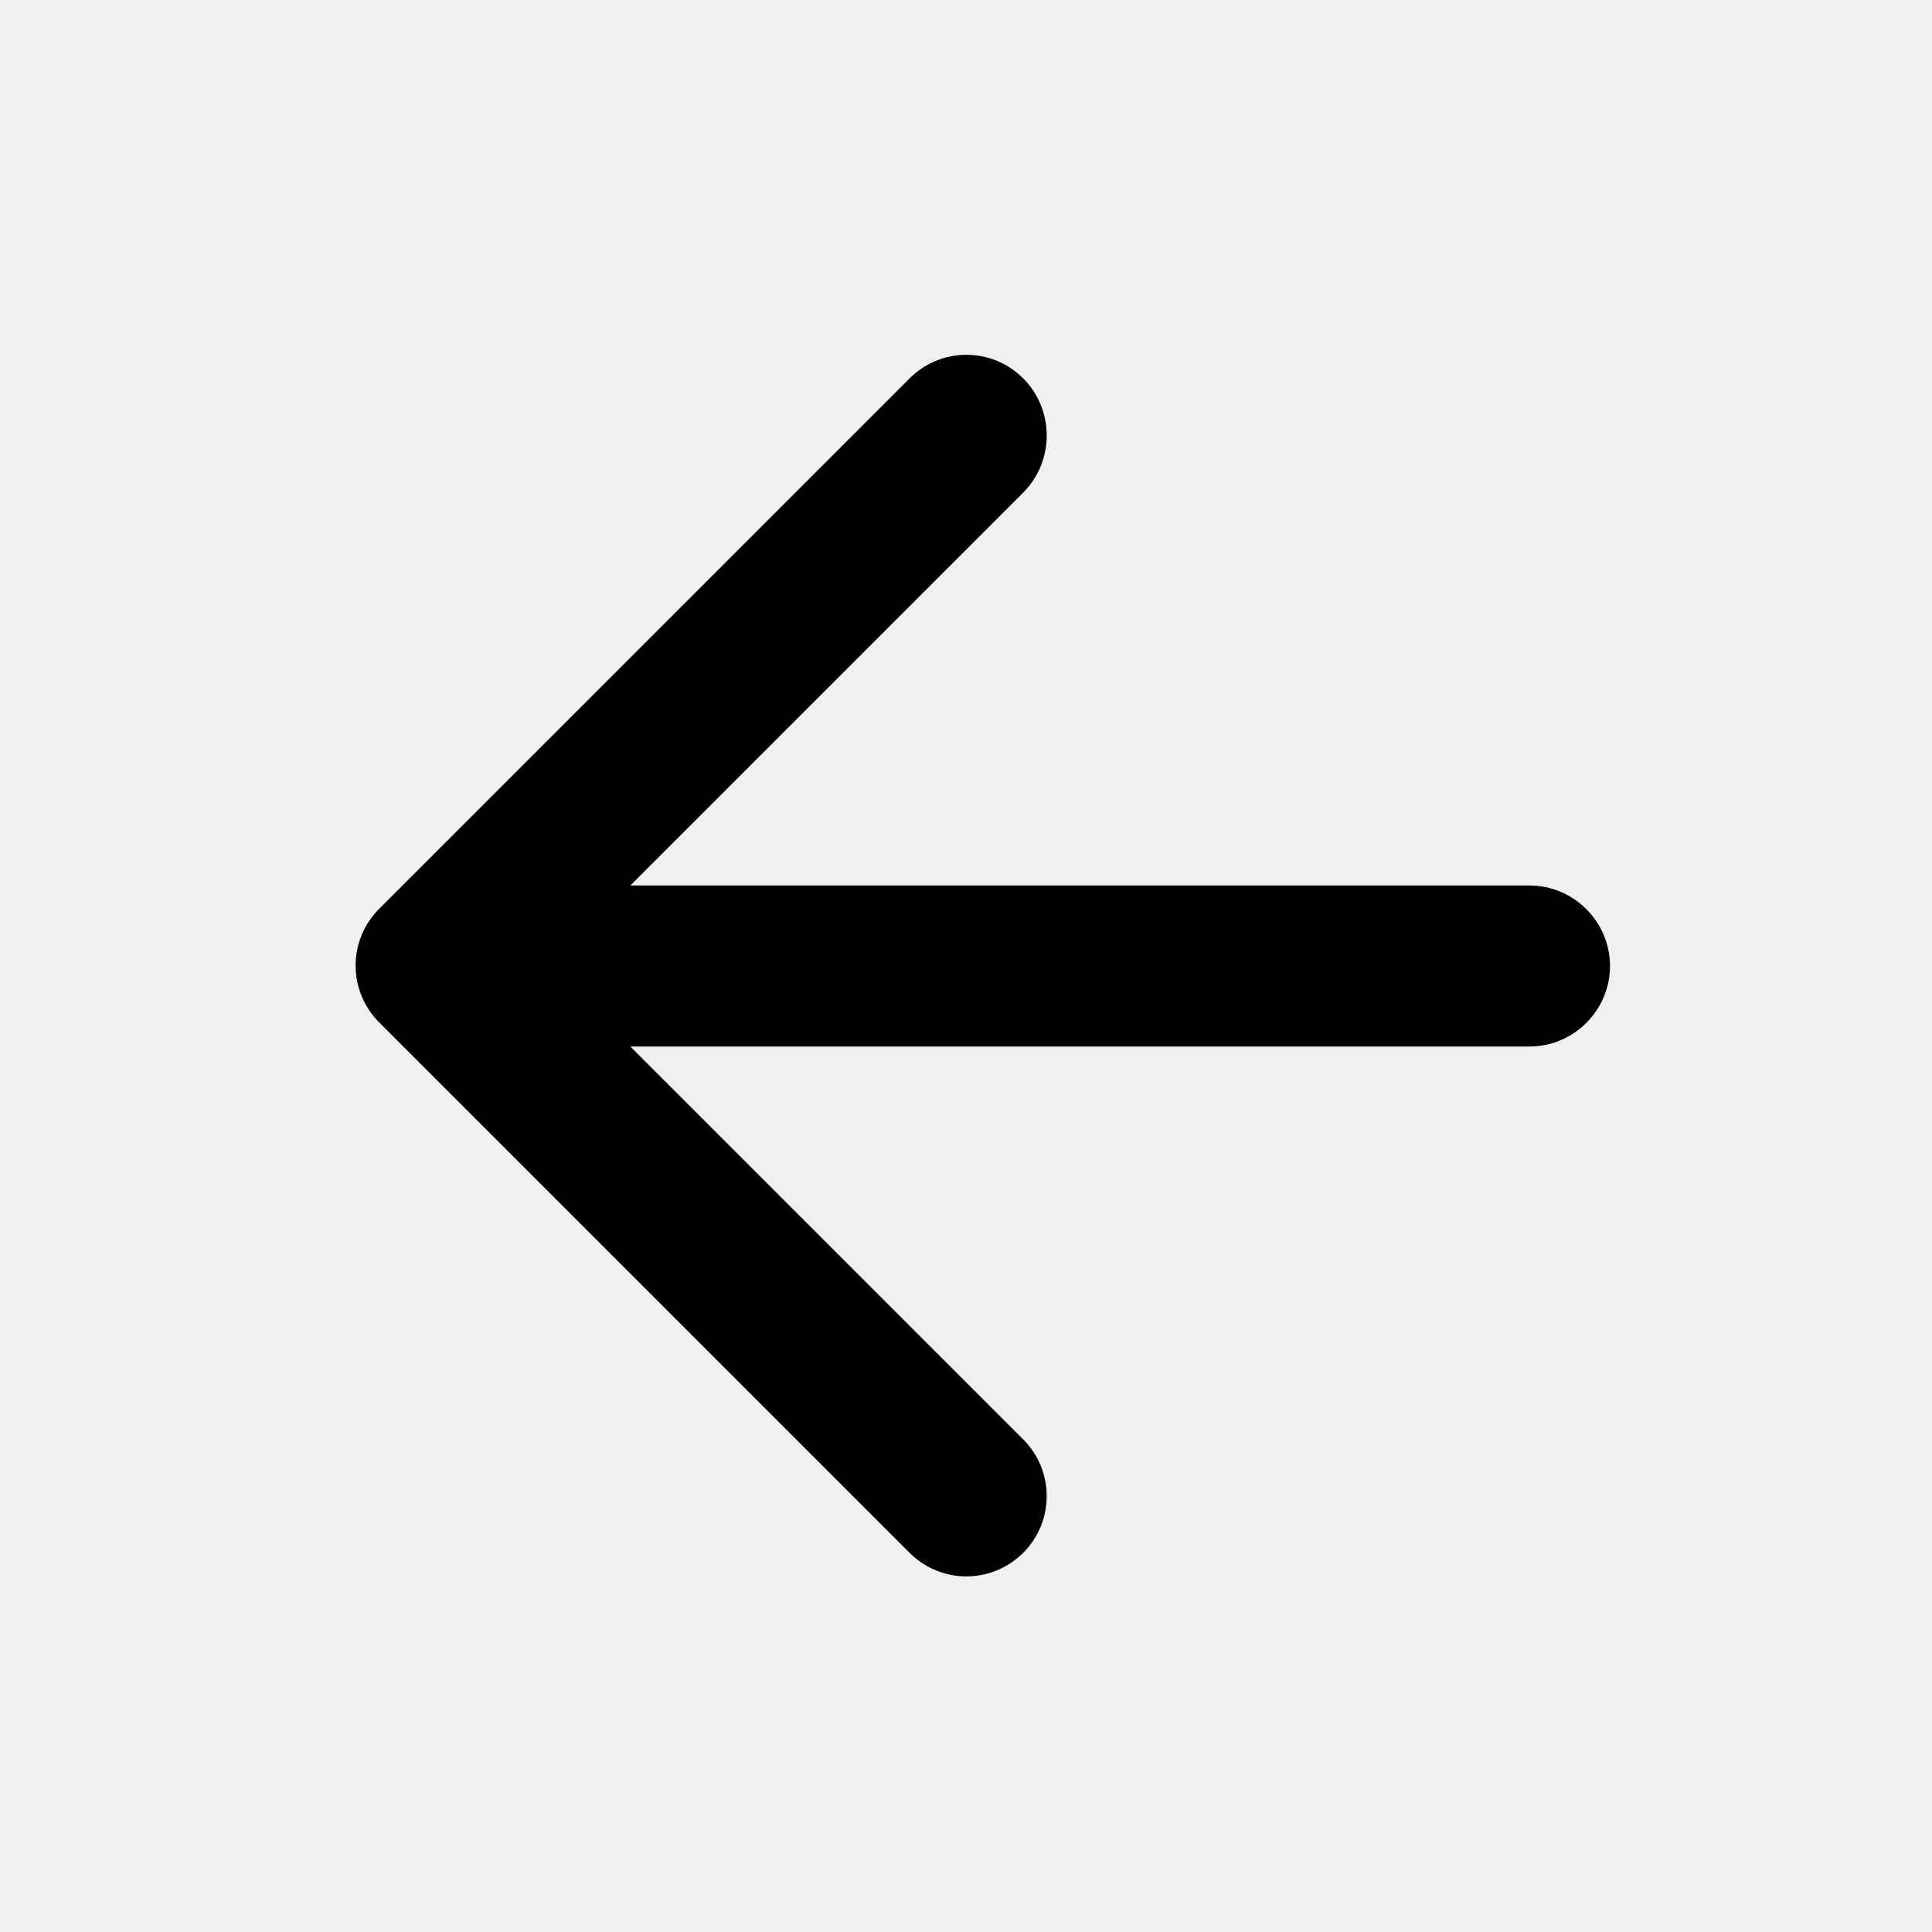
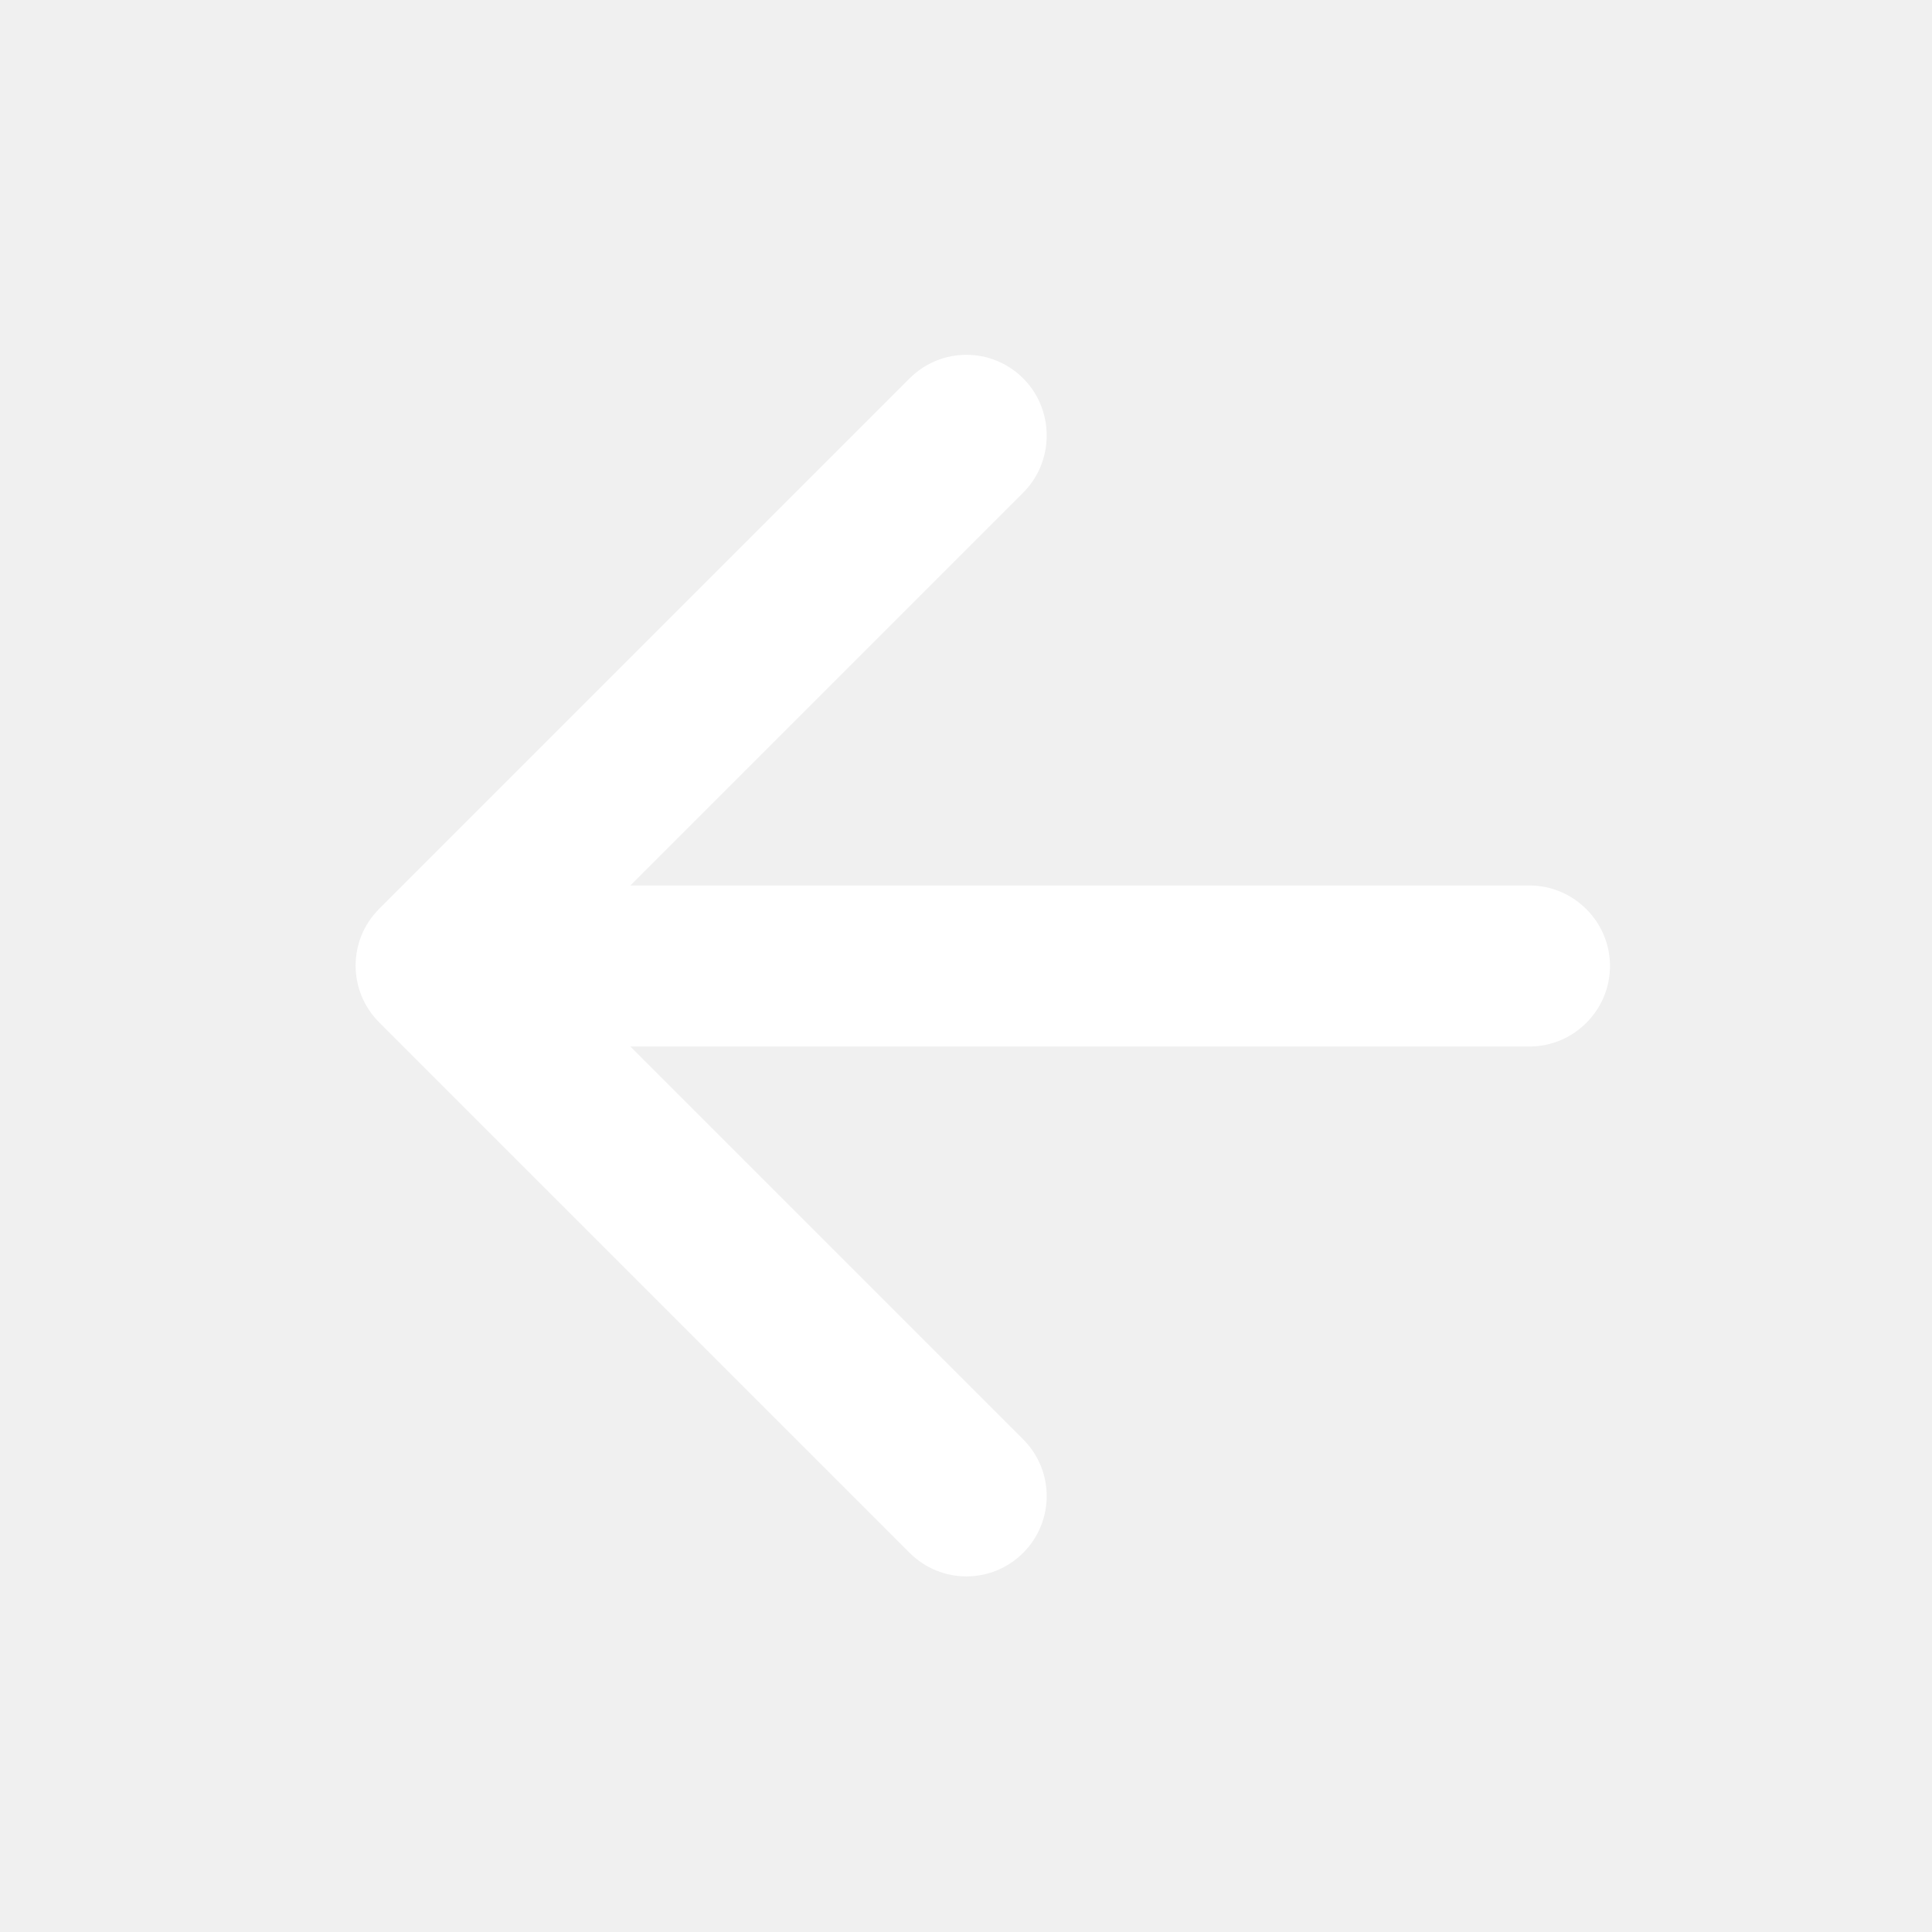
- <svg xmlns="http://www.w3.org/2000/svg" version="1.1" x="0px" y="0px" width="24px" height="24px" viewBox="0 0 24 24" enable-background="new 0 0 24 24" xml:space="preserve">
+ <svg xmlns="http://www.w3.org/2000/svg" version="1.1" x="0px" y="0px" width="24px" fill="white" height="24px" viewBox="0 0 24 24" enable-background="new 0 0 24 24" xml:space="preserve">
  <g id="Bounding_Boxes">
    <path fill="none" d="M0,0h24v24H0V0z" />
  </g>
  <g id="Rounded">
    <path d="M19,11H7.83l4.88-4.88c0.39-0.39,0.39-1.03,0-1.42l0,0c-0.39-0.39-1.02-0.39-1.41,0l-6.59,6.59   c-0.39,0.39-0.39,1.02,0,1.41l6.59,6.59c0.39,0.39,1.02,0.39,1.41,0l0,0c0.39-0.39,0.39-1.02,0-1.41L7.83,13H19c0.55,0,1-0.45,1-1   v0C20,11.45,19.55,11,19,11z" />
  </g>
</svg>
